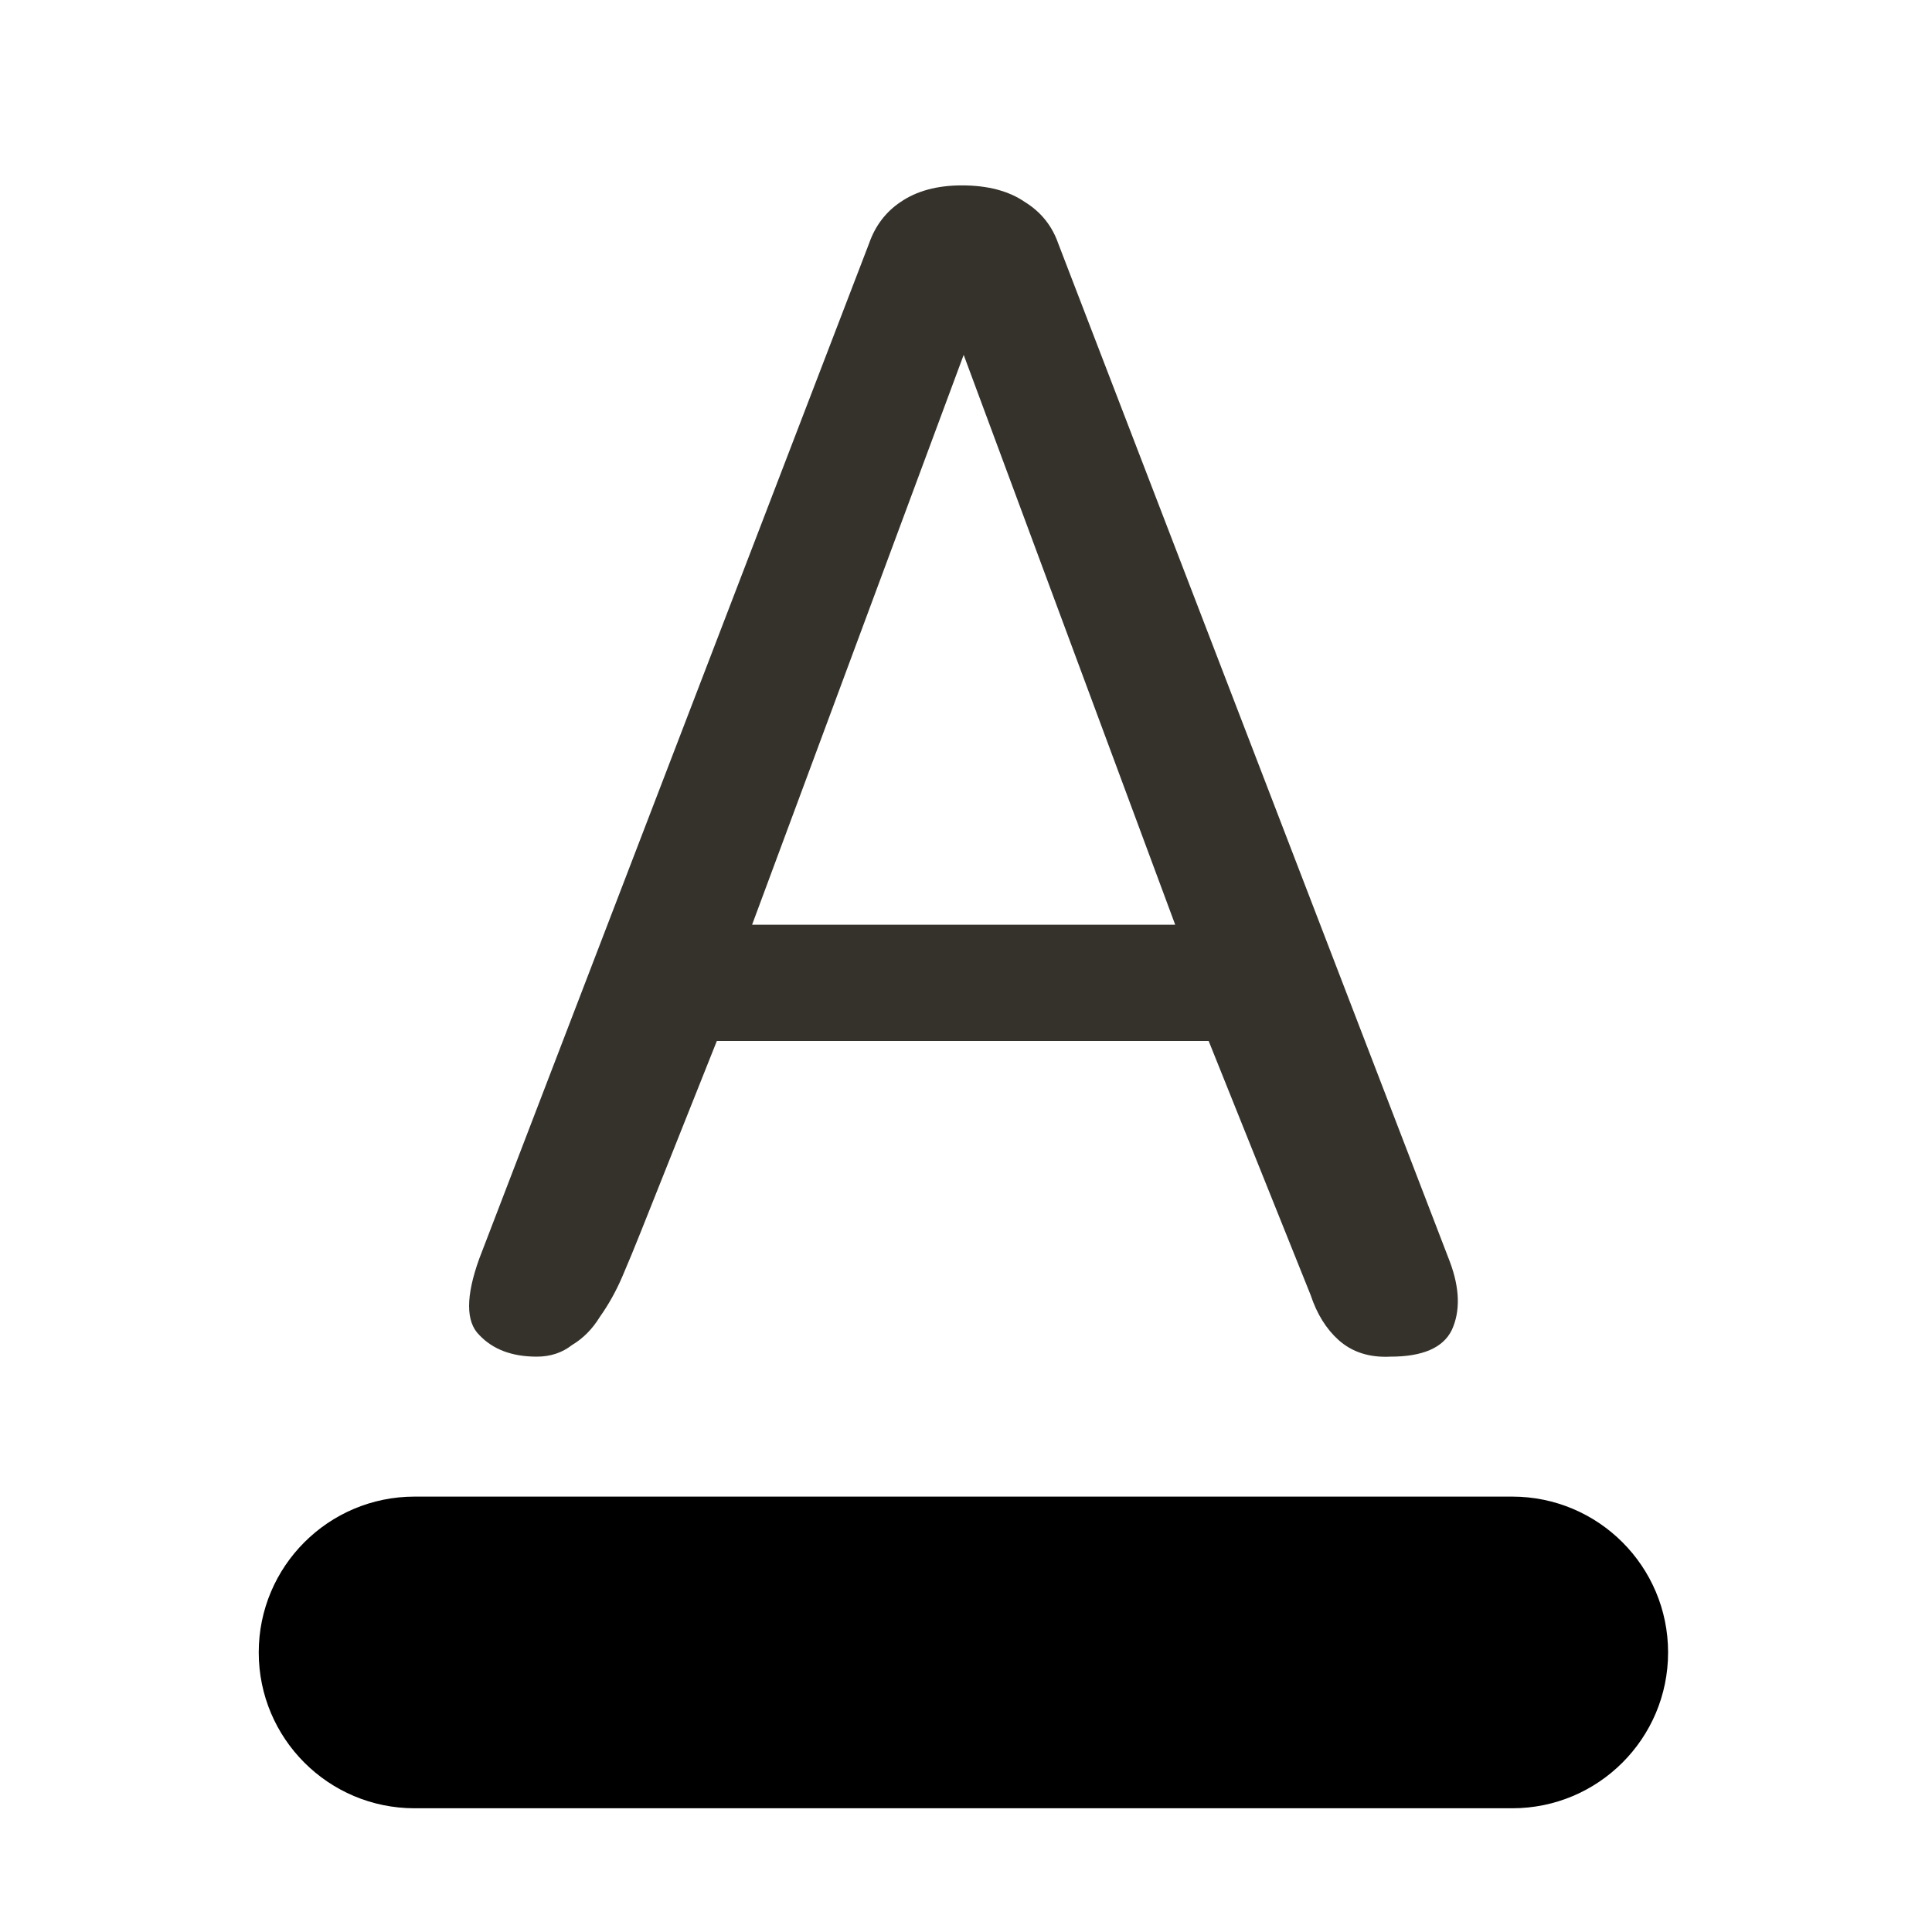
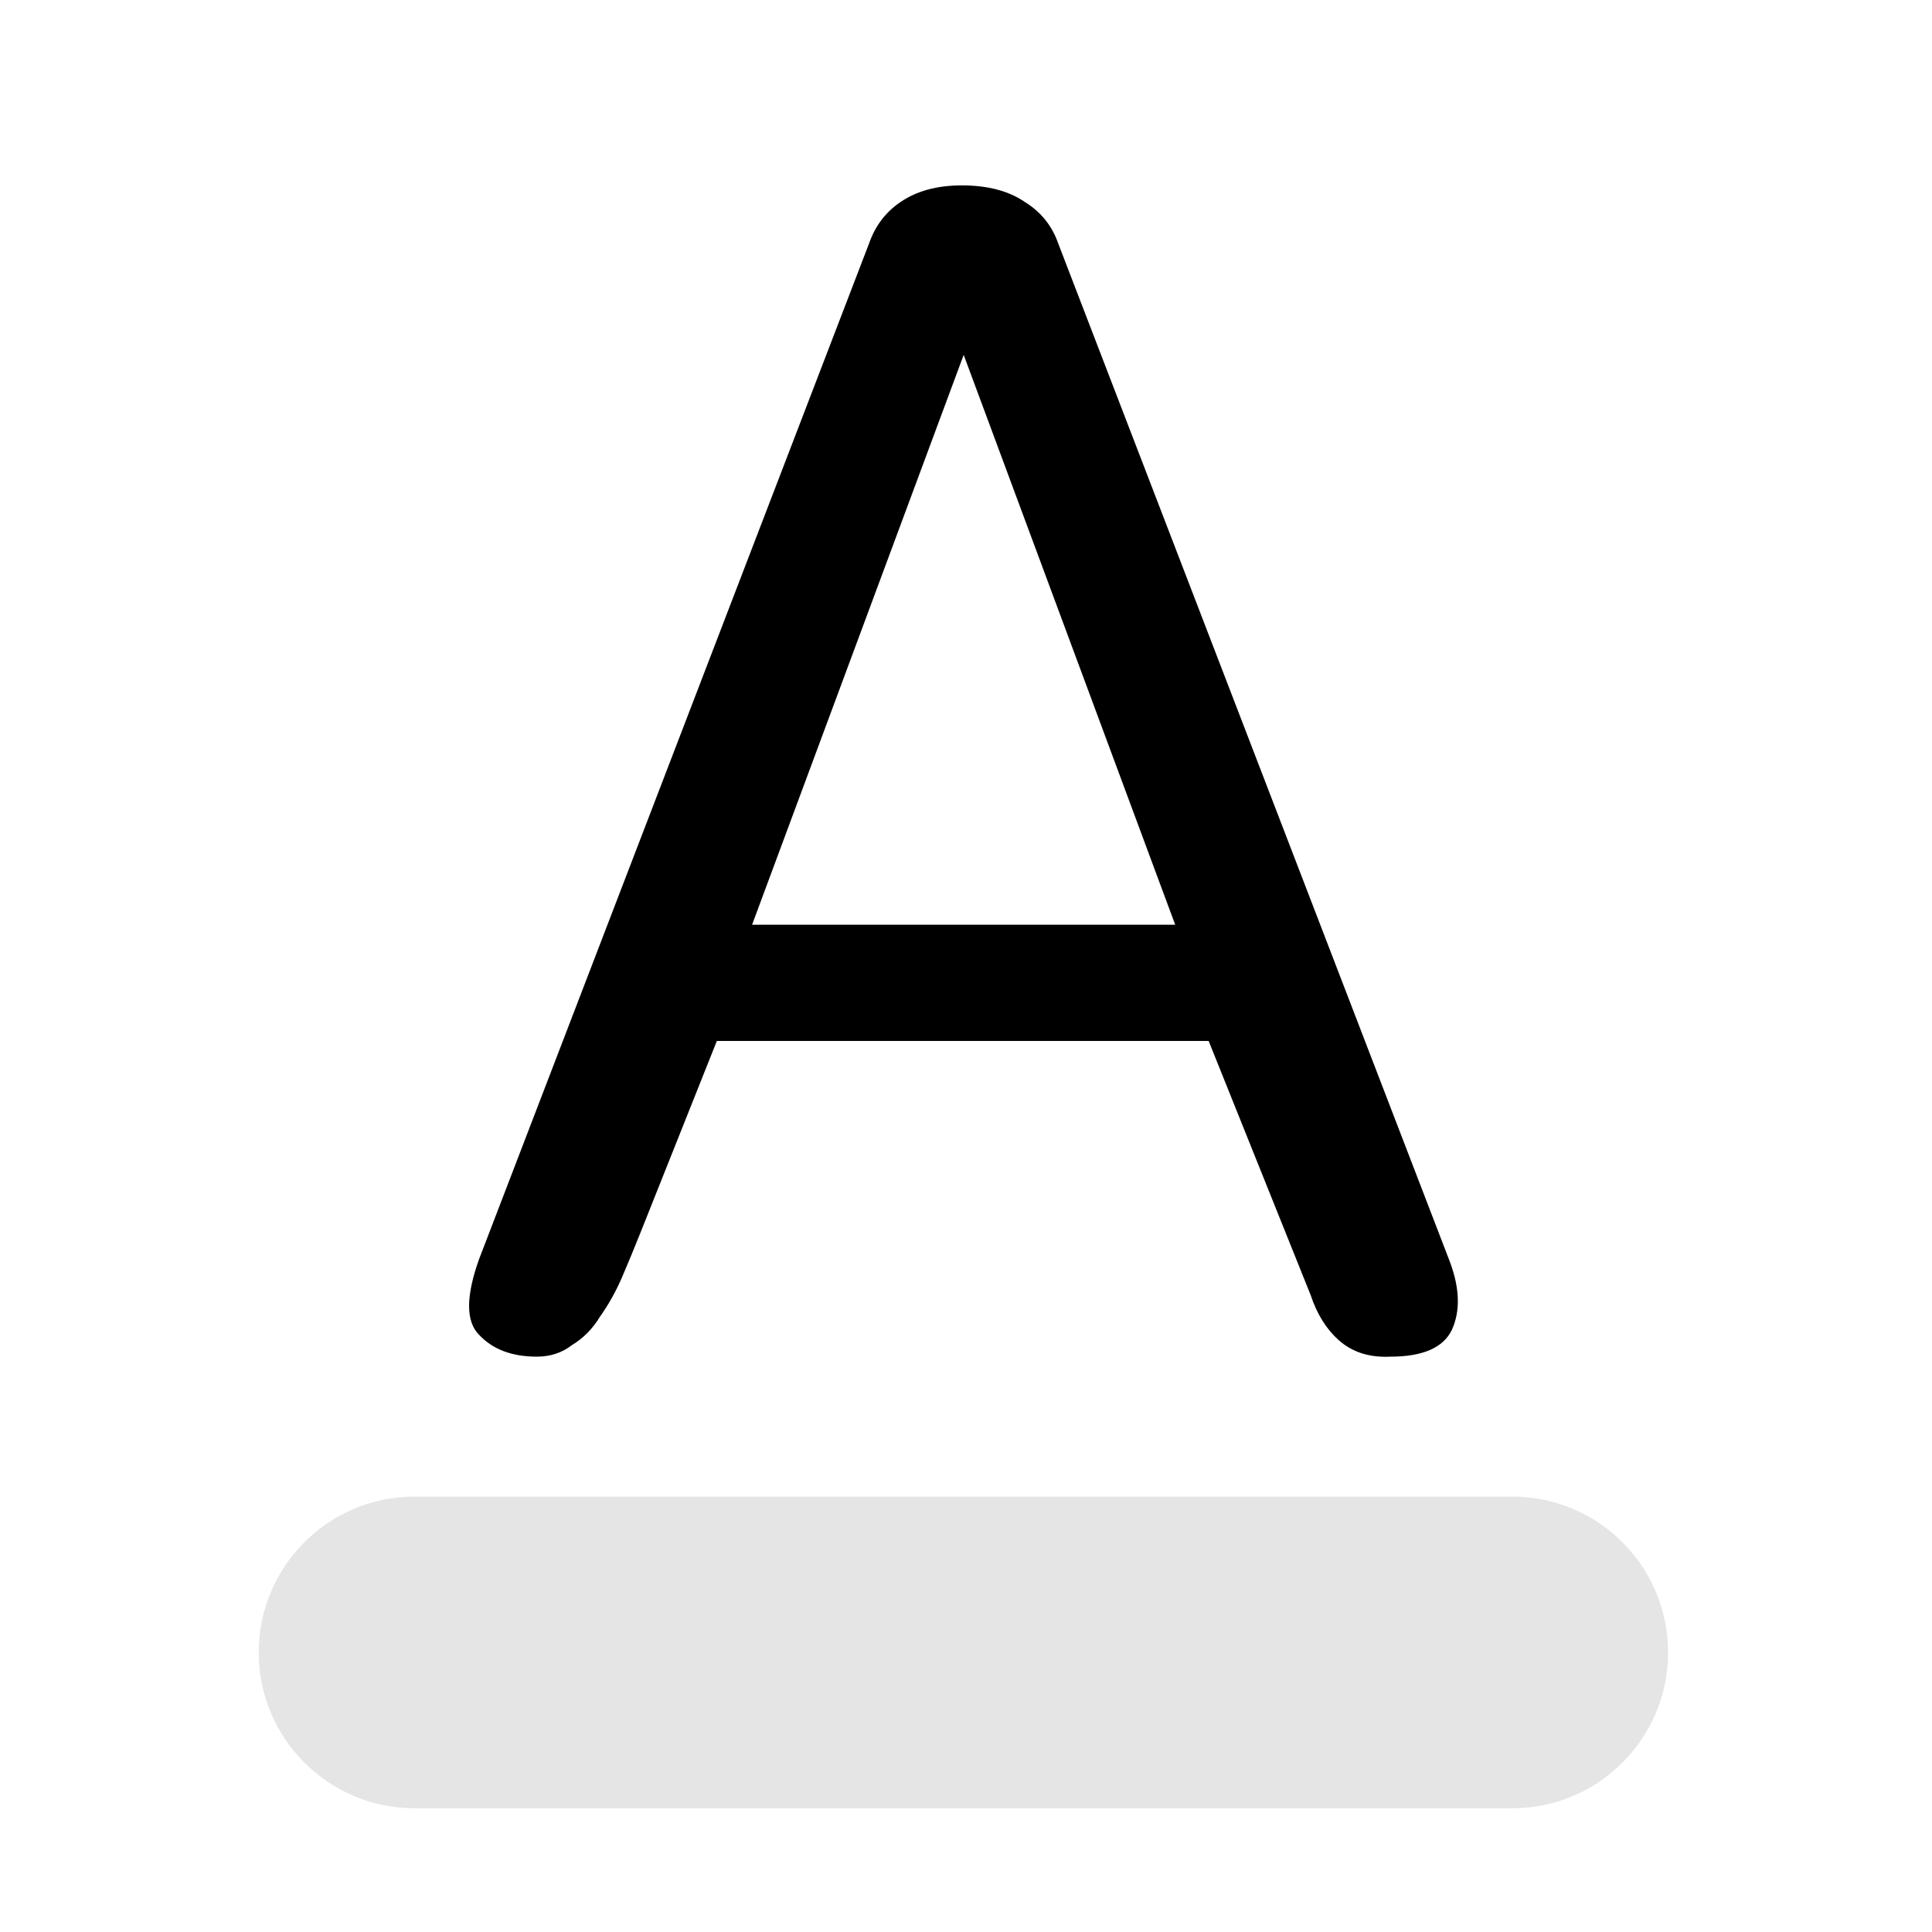
<svg xmlns="http://www.w3.org/2000/svg" width="25" height="25" viewBox="0 0 25 25" fill="none">
  <mask id="mask0_17_450" style="mask-type:alpha" maskUnits="userSpaceOnUse" x="0" y="0" width="25" height="25">
    <rect x="0.467" y="0.899" width="24" height="24" fill="#DCDCDC" />
  </mask>
  <g mask="url(#mask0_17_450)">
-     <path d="M9.276 13.47L8.291 15.942C8.211 16.143 8.131 16.337 8.051 16.523C7.971 16.709 7.875 16.881 7.763 17.039C7.667 17.196 7.547 17.318 7.403 17.404C7.274 17.505 7.122 17.555 6.946 17.555C6.626 17.555 6.378 17.462 6.202 17.275C6.026 17.103 6.026 16.774 6.202 16.286L11.245 3.152C11.325 2.922 11.461 2.743 11.653 2.614C11.861 2.471 12.126 2.399 12.446 2.399C12.782 2.399 13.054 2.471 13.262 2.614C13.47 2.743 13.614 2.922 13.694 3.152L18.762 16.329C18.89 16.673 18.898 16.967 18.786 17.211C18.674 17.44 18.409 17.555 17.993 17.555C17.721 17.569 17.497 17.497 17.321 17.34C17.161 17.196 17.041 17.003 16.96 16.759L15.64 13.47H9.276ZM15.207 11.966L12.47 4.592L9.732 11.966H15.207Z" fill="#35322B" />
-     <rect x="3.348" y="19.366" width="18.237" height="4.033" rx="2.017" fill="black" />
+     <path d="M9.276 13.47L8.291 15.942C8.211 16.143 8.131 16.337 8.051 16.523C7.971 16.709 7.875 16.881 7.763 17.039C7.667 17.196 7.547 17.318 7.403 17.404C7.274 17.505 7.122 17.555 6.946 17.555C6.626 17.555 6.378 17.462 6.202 17.275C6.026 17.103 6.026 16.774 6.202 16.286L11.245 3.152C11.325 2.922 11.461 2.743 11.653 2.614C11.861 2.471 12.126 2.399 12.446 2.399C12.782 2.399 13.054 2.471 13.262 2.614C13.47 2.743 13.614 2.922 13.694 3.152L18.762 16.329C18.89 16.673 18.898 16.967 18.786 17.211C18.674 17.44 18.409 17.555 17.993 17.555C17.721 17.569 17.497 17.497 17.321 17.34C17.161 17.196 17.041 17.003 16.96 16.759L15.64 13.47H9.276ZM15.207 11.966L12.47 4.592L9.732 11.966H15.207Z" fill="black" />
+     <rect x="3.348" y="19.366" width="18.237" height="4.033" rx="2.017" fill="#E5E5E5" />
  </g>
</svg>
